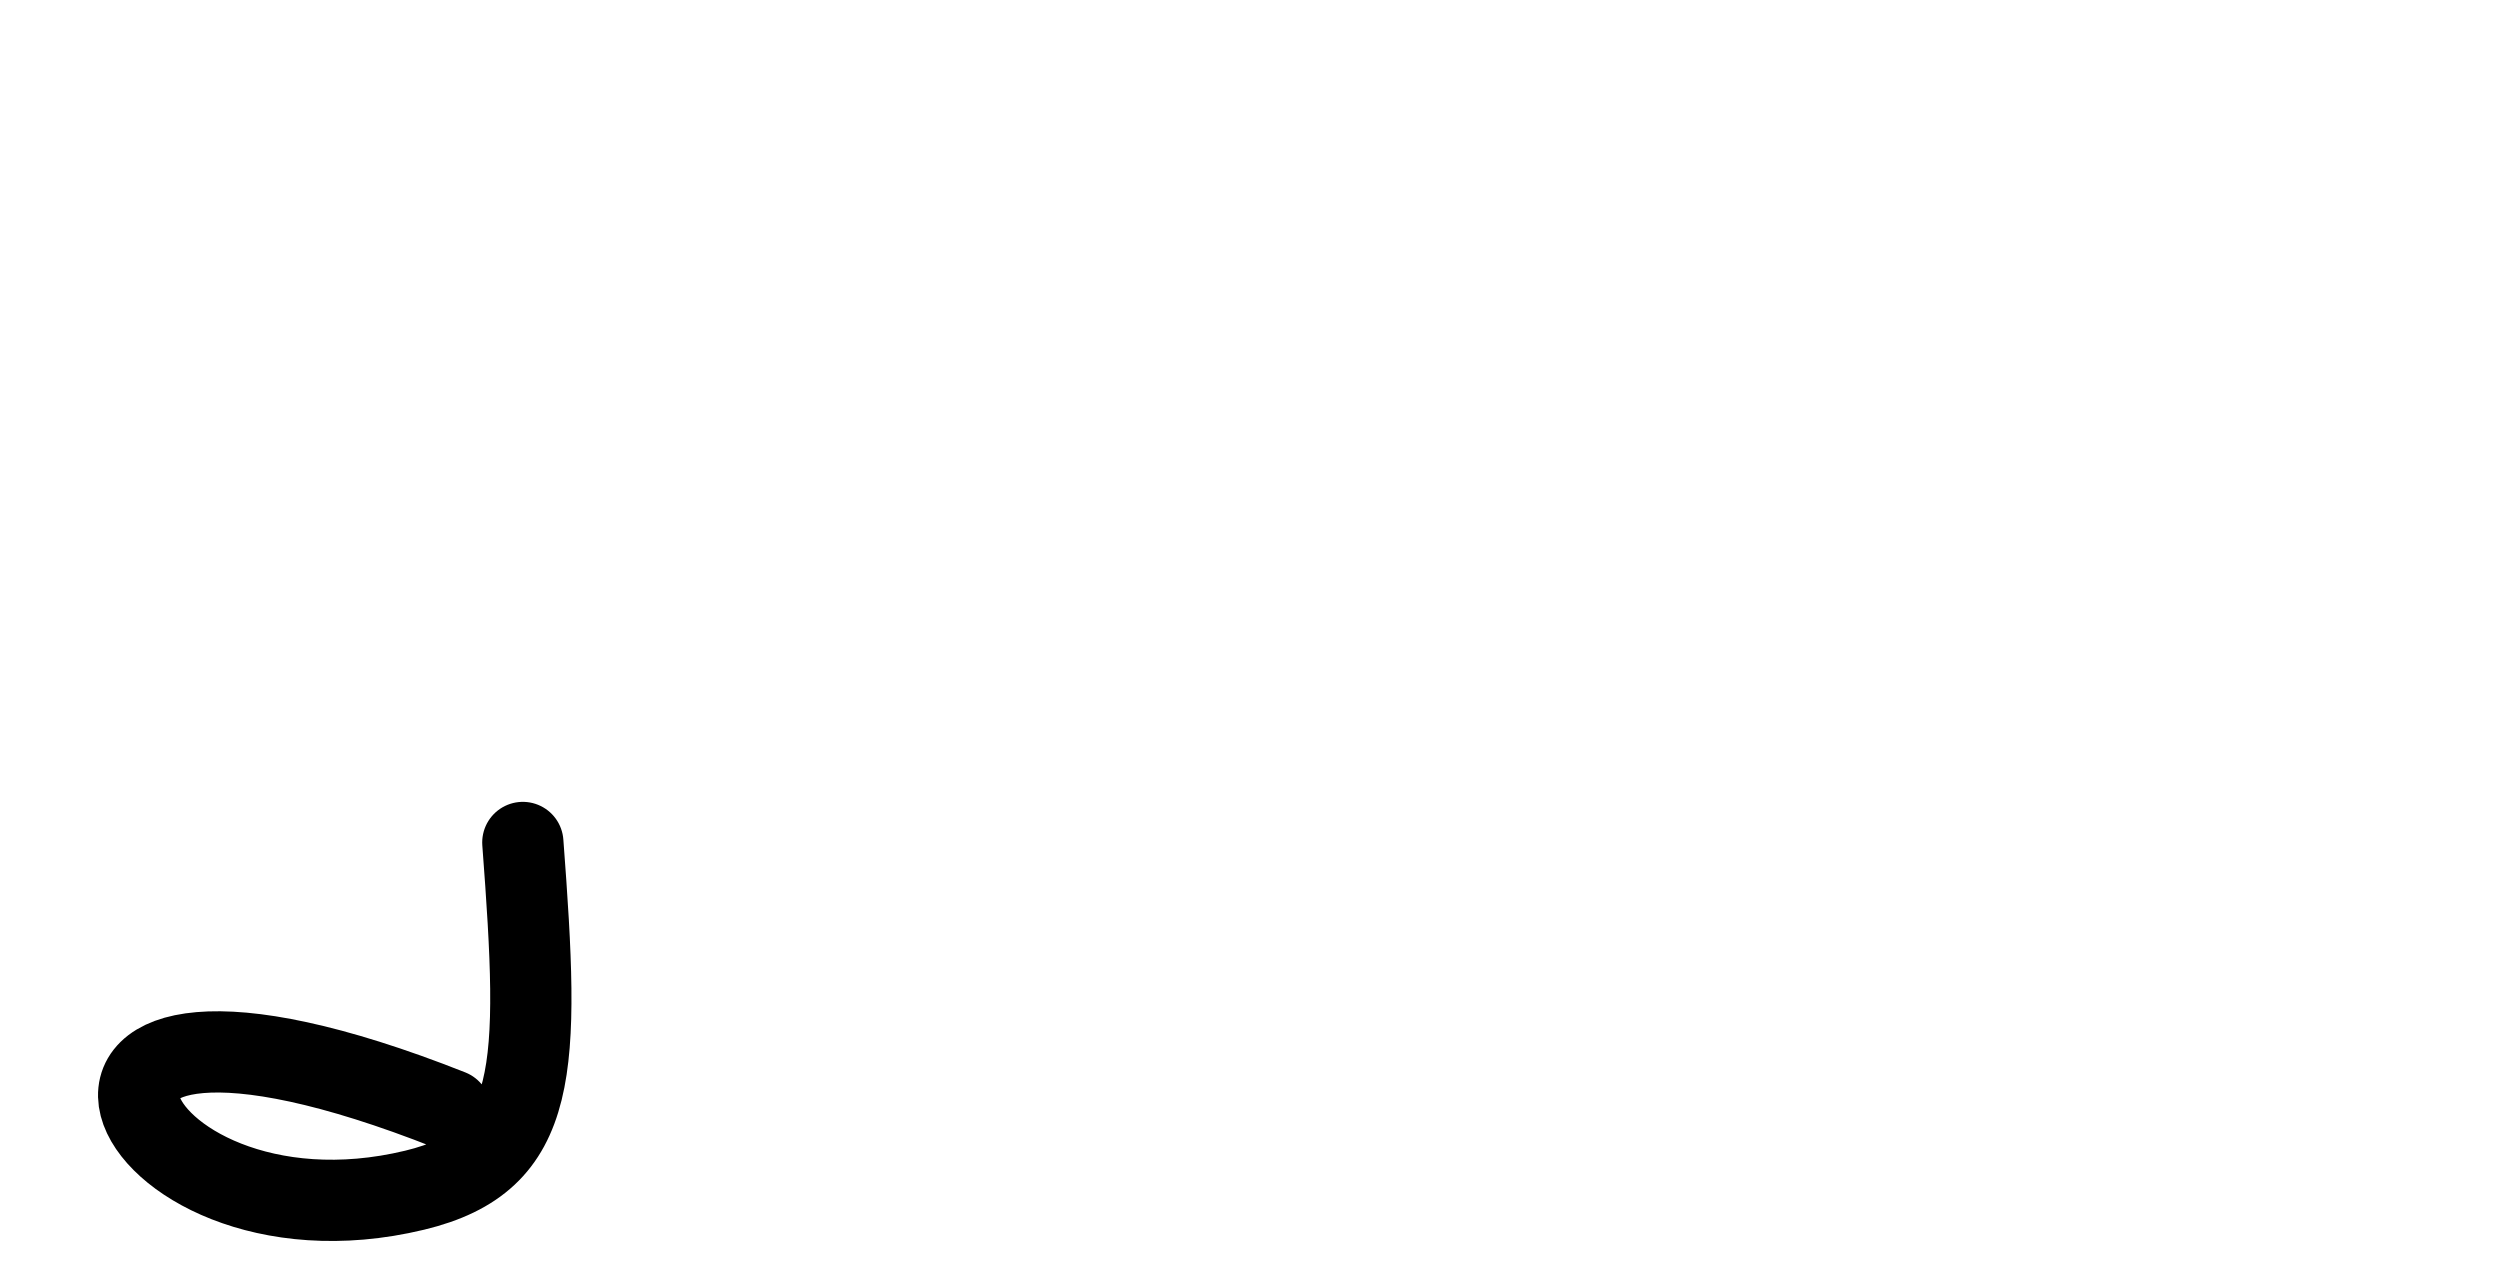
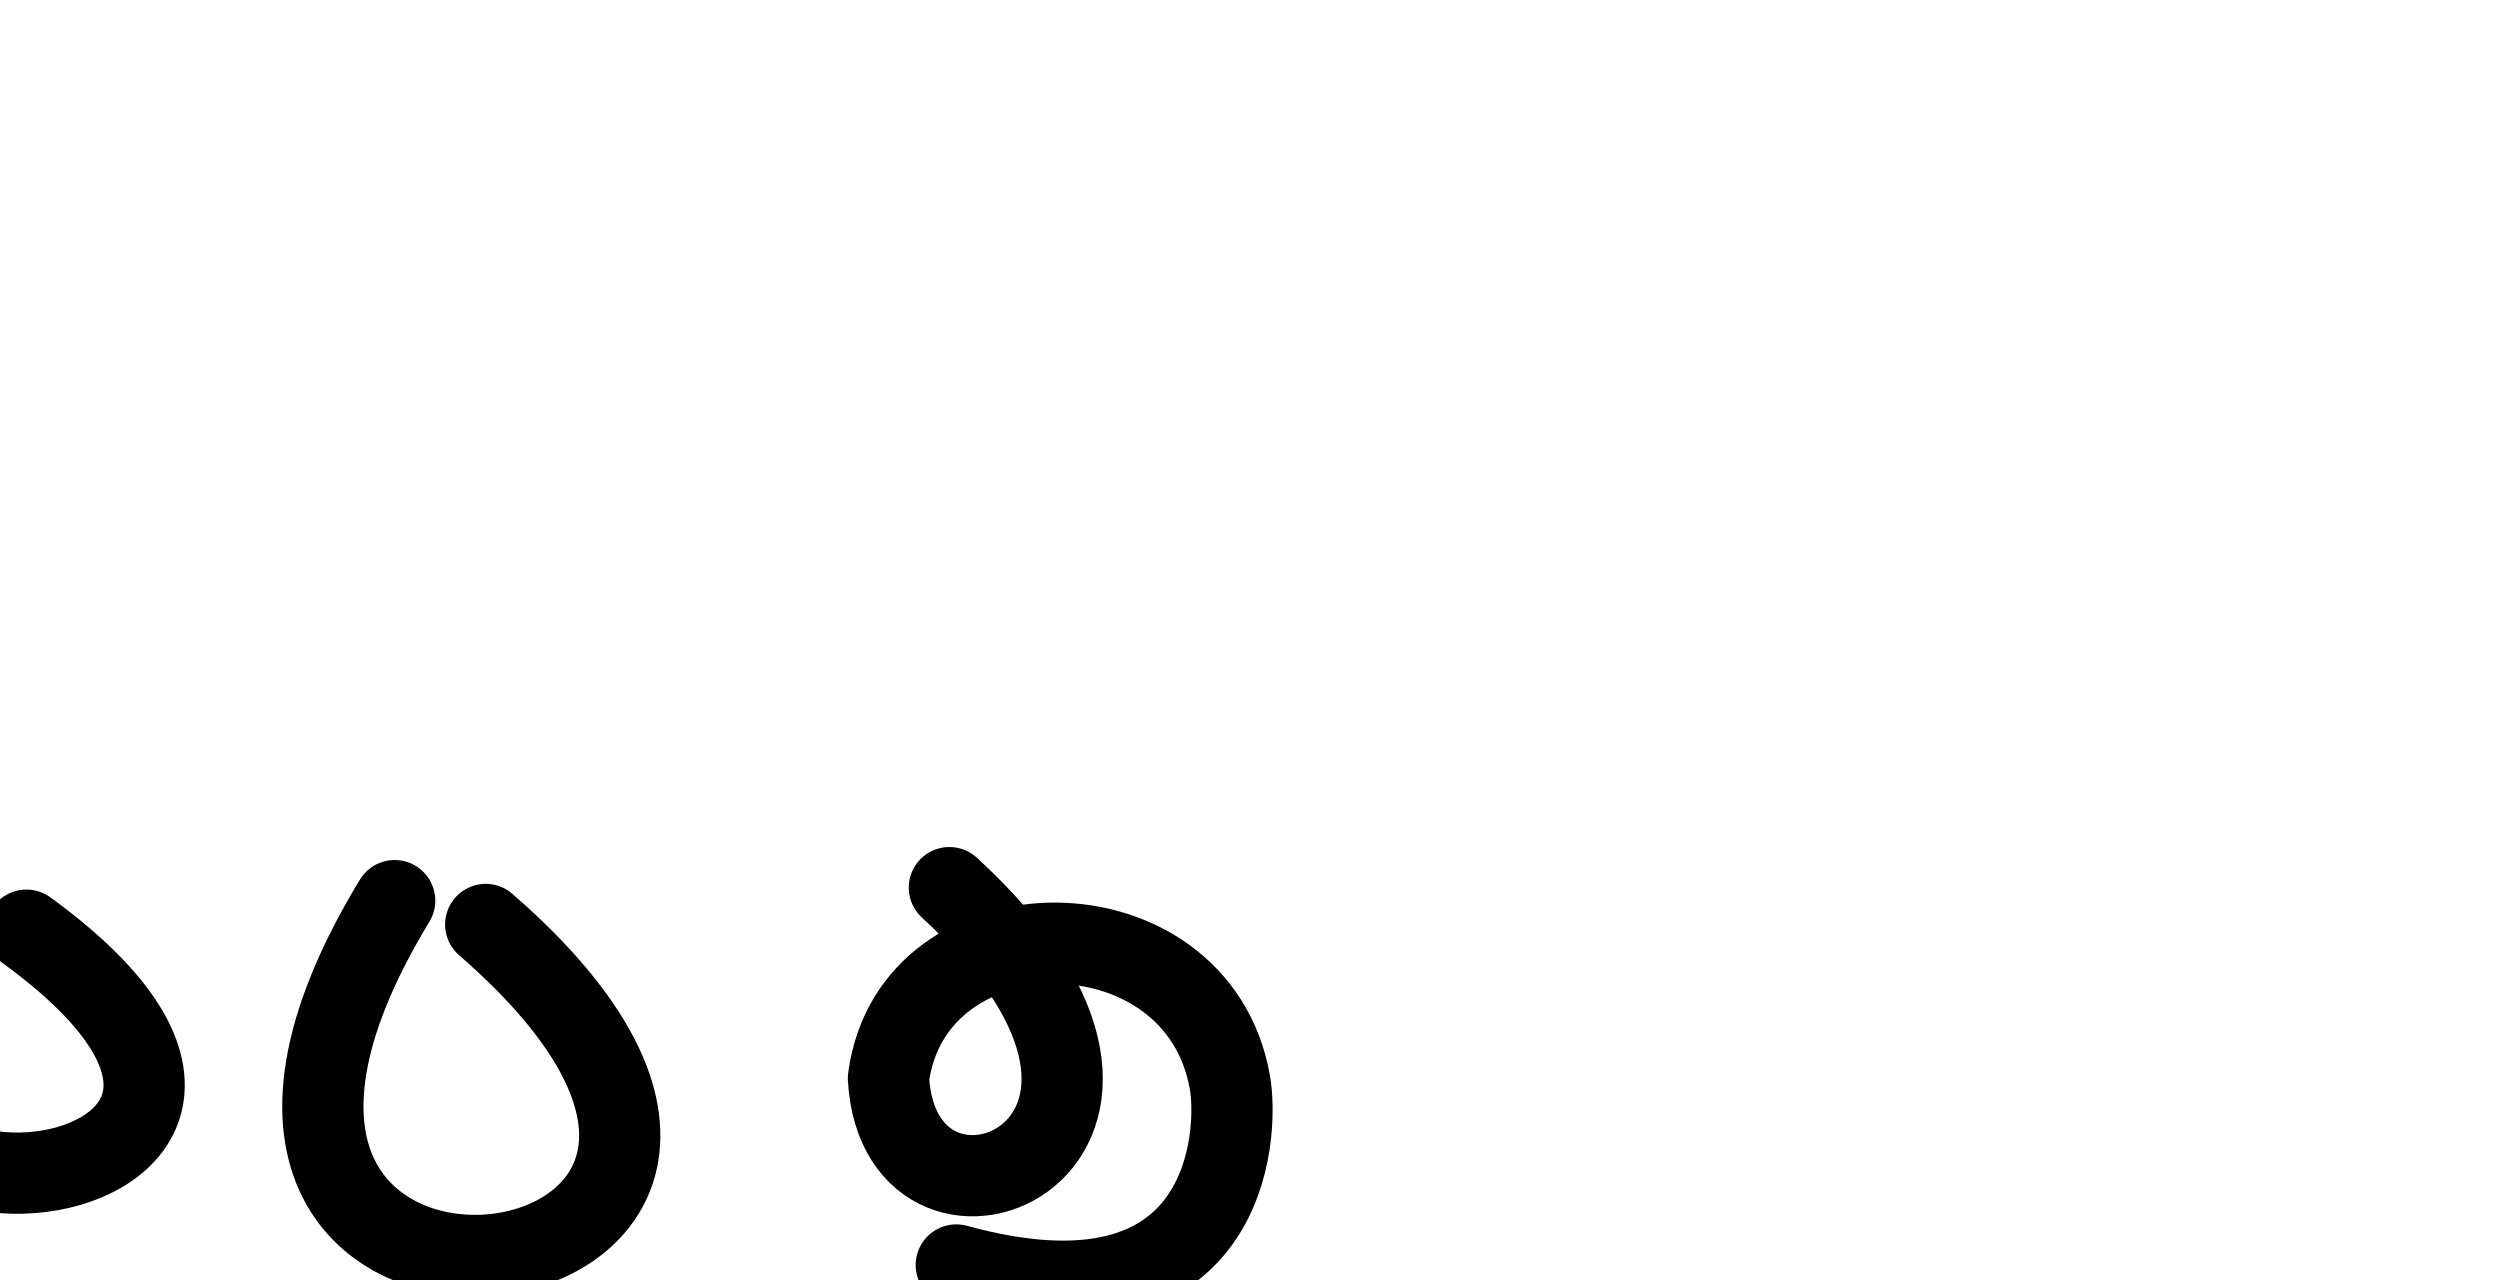
<svg xmlns="http://www.w3.org/2000/svg" width="4000" height="2048" id="svg2992" version="1.1">
  <defs id="defs5498" />
  <g id="layer1" transform="translate(0,1048)">
    <path style="fill:none;fill-rule:evenodd;stroke:#000000;stroke-width:130;stroke-linecap:round;stroke-linejoin:round;stroke-miterlimit:4;stroke-dasharray:none;stroke-opacity:1" d="m -595.658,-1854.051 c -444.49,611.51 822.583,498.086 380.877,112.336 -339.785,-296.74 -393.368,259.173 -130.58,142.519" id="path4798" />
-     <path style="fill:none;fill-rule:evenodd;stroke:#000000;stroke-width:130;stroke-linecap:round;stroke-linejoin:round;stroke-miterlimit:4;stroke-dasharray:none;stroke-opacity:1" d="m 225.862,-1802.503 c -444.49,611.51 761.755,488.568 127.949,28.027" id="path4798-7" />
+     <path style="fill:none;fill-rule:evenodd;stroke:#000000;stroke-width:130;stroke-linecap:round;stroke-linejoin:round;stroke-miterlimit:4;stroke-dasharray:none;stroke-opacity:1" d="m -85.639,412.267 c -444.49,611.51 761.755,488.568 127.949,28.027" id="path4798-7" />
    <path style="fill:none;fill-rule:evenodd;stroke:#000000;stroke-width:130;stroke-linecap:round;stroke-linejoin:round;stroke-miterlimit:4;stroke-dasharray:none;stroke-opacity:1" d="m 1555.821,-1850.565 c -240,288 -822.837,411.119 -822.837,411.119 846.837,-99.119 1273.805,74.746 1237.128,-65.85 -122.455,-469.412 -57.181,-570.079 -33.639,-803.471" id="path4160" />
-     <path style="fill:none;fill-rule:evenodd;stroke:#000000;stroke-width:130;stroke-linecap:round;stroke-linejoin:round;stroke-miterlimit:4;stroke-dasharray:none;stroke-opacity:1" d="M 836.53,299.965 C 864,664 864,808 663.352,856.333 184.295,971.732 -48,424 720.565,728.285" id="path4142" />
+     <path style="fill:none;fill-rule:evenodd;stroke:#000000;stroke-width:130;stroke-linecap:round;stroke-linejoin:round;stroke-miterlimit:4;stroke-dasharray:none;stroke-opacity:1" d="m -923.449,-1883.656 c 27.47,364.035 27.47,508.035 -173.178,556.369 -479.057,115.398 -711.352,-432.333 57.213,-128.049" id="path4142" />
+     <path style="fill:none;fill-rule:evenodd;stroke:#000000;stroke-width:130;stroke-linecap:round;stroke-linejoin:round;stroke-miterlimit:4;stroke-dasharray:none;stroke-opacity:1" d="M 631.467,393.019 C 125.37,1225.973 1498.802,1058.511 777.15,431.196" id="path4798-7-0" />
+     <path style="fill:none;fill-rule:evenodd;stroke:#000000;stroke-width:130;stroke-linecap:round;stroke-linejoin:round;stroke-miterlimit:4;stroke-dasharray:none;stroke-opacity:1" d="M 1519.002,372.22 C 1968,784 1440,1000 1421.525,677.378 1458.968,388.648 1915.855,387.225 1967.907,684.129 1982.3,766.23 1968,1096 1530.063,976.012" id="path4798-7-0-2" />
  </g>
</svg>
